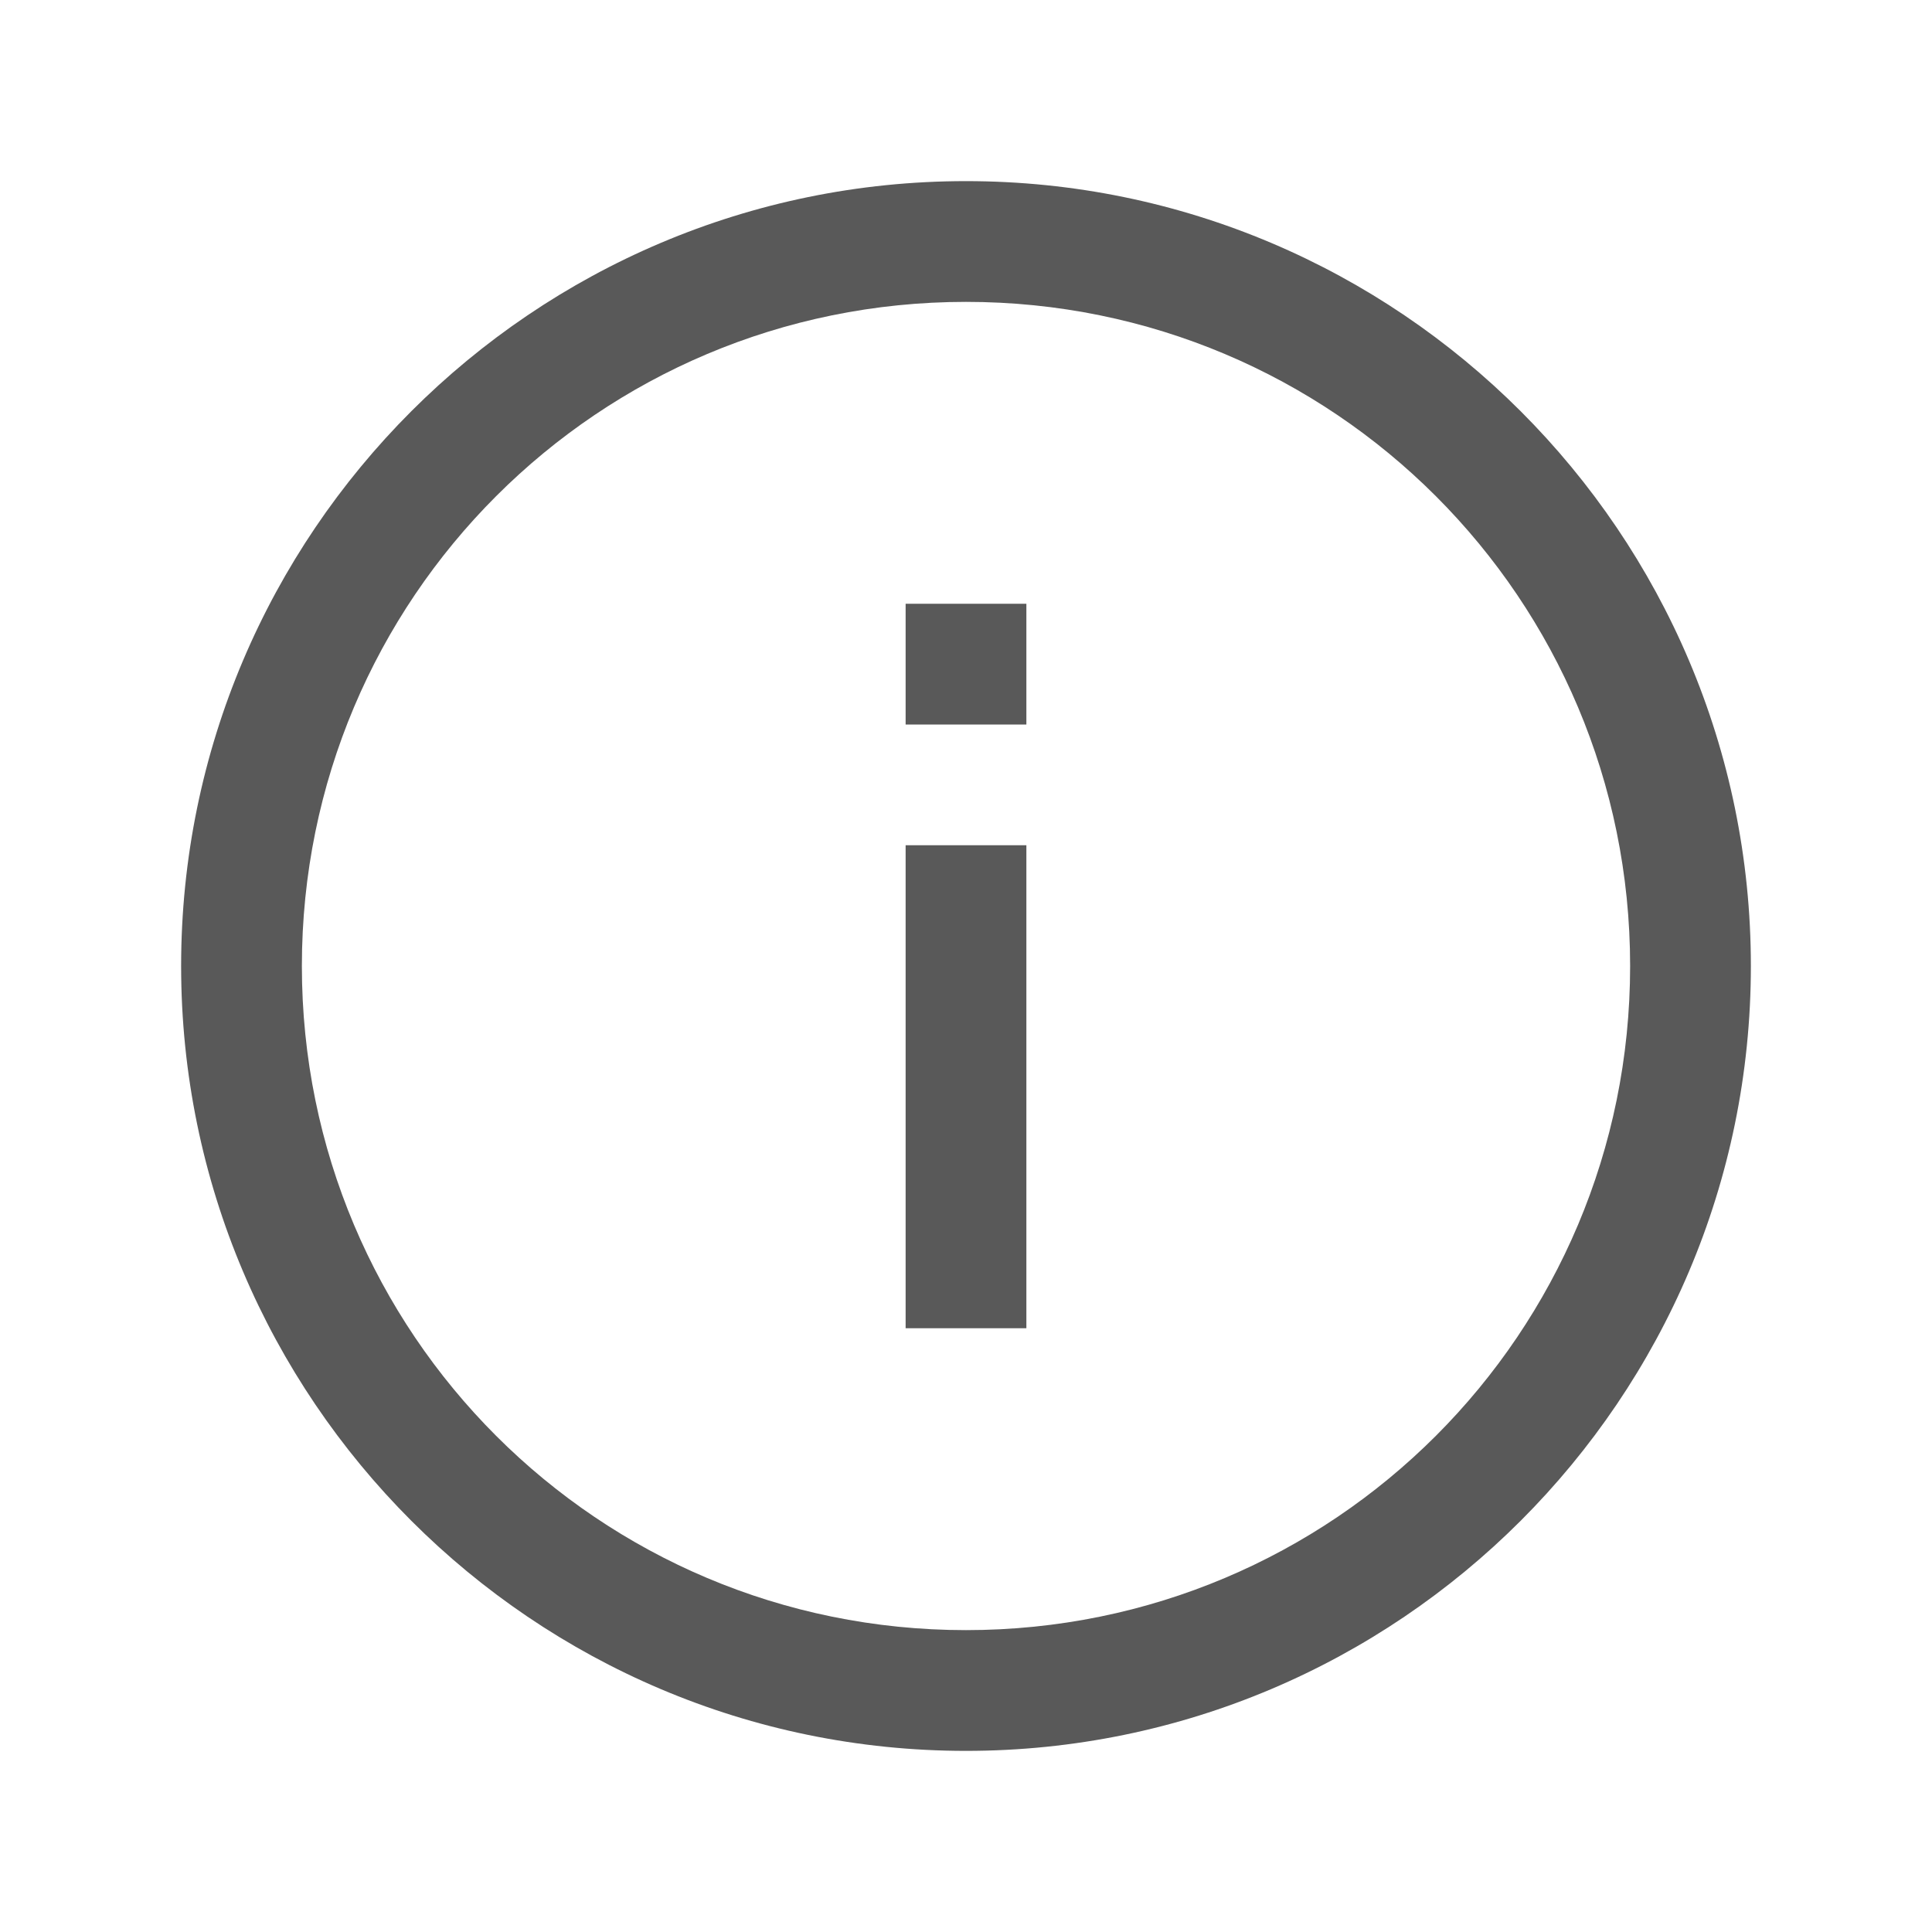
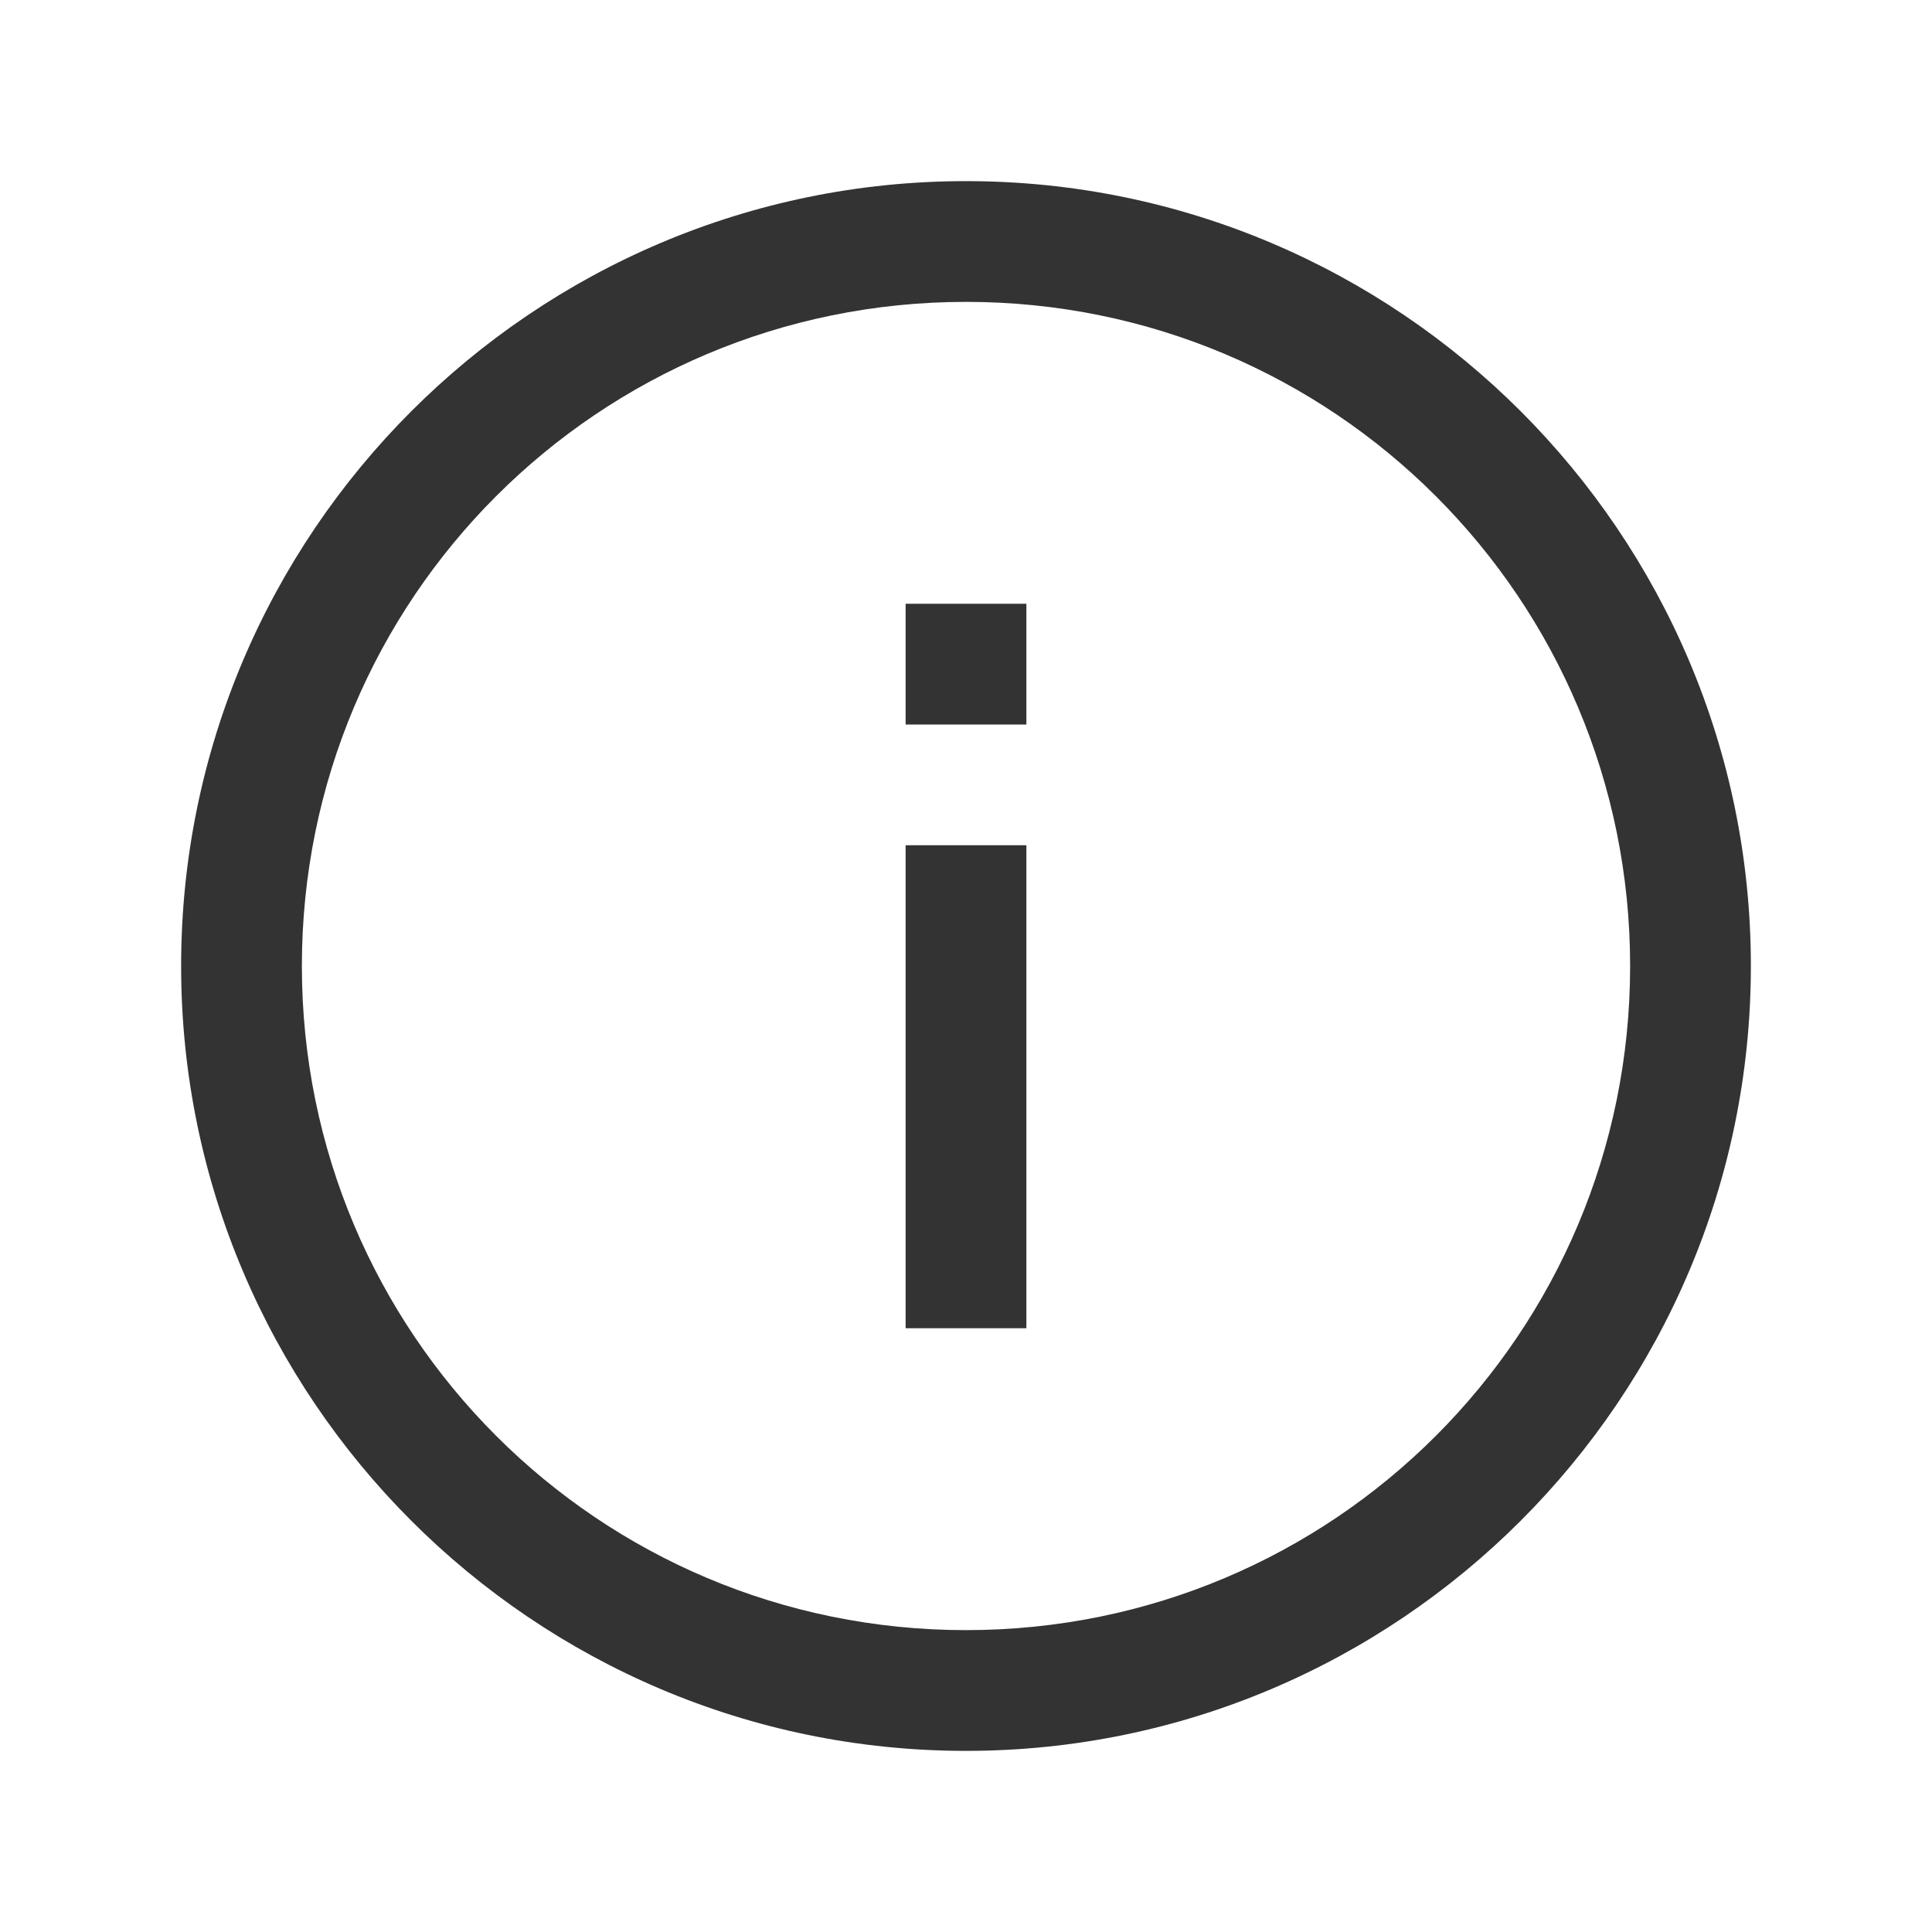
<svg xmlns="http://www.w3.org/2000/svg" width="32" height="32" viewBox="0 0 32 32" version="1.1" id="svg1">
  <defs id="defs1" />
-   <path fill="currentColor" d="M16 3C8.832 3 3 8.832 3 16s5.832 13 13 13s13-5.832 13-13S23.168 3 16 3m0 2c6.086 0 11 4.914 11 11s-4.914 11-11 11S5 22.086 5 16S9.914 5 16 5m-1 5v2h2v-2zm0 4v8h2v-8z" id="path1" style="fill:#595959;fill-opacity:1" />
+   <path fill="currentColor" d="M16 3C8.832 3 3 8.832 3 16s5.832 13 13 13s13-5.832 13-13S23.168 3 16 3m0 2c6.086 0 11 4.914 11 11s-4.914 11-11 11S5 22.086 5 16S9.914 5 16 5m-1 5v2h2v-2zm0 4v8h2v-8z" id="path1" style="fill:#333333;fill-opacity:1" />
</svg>
